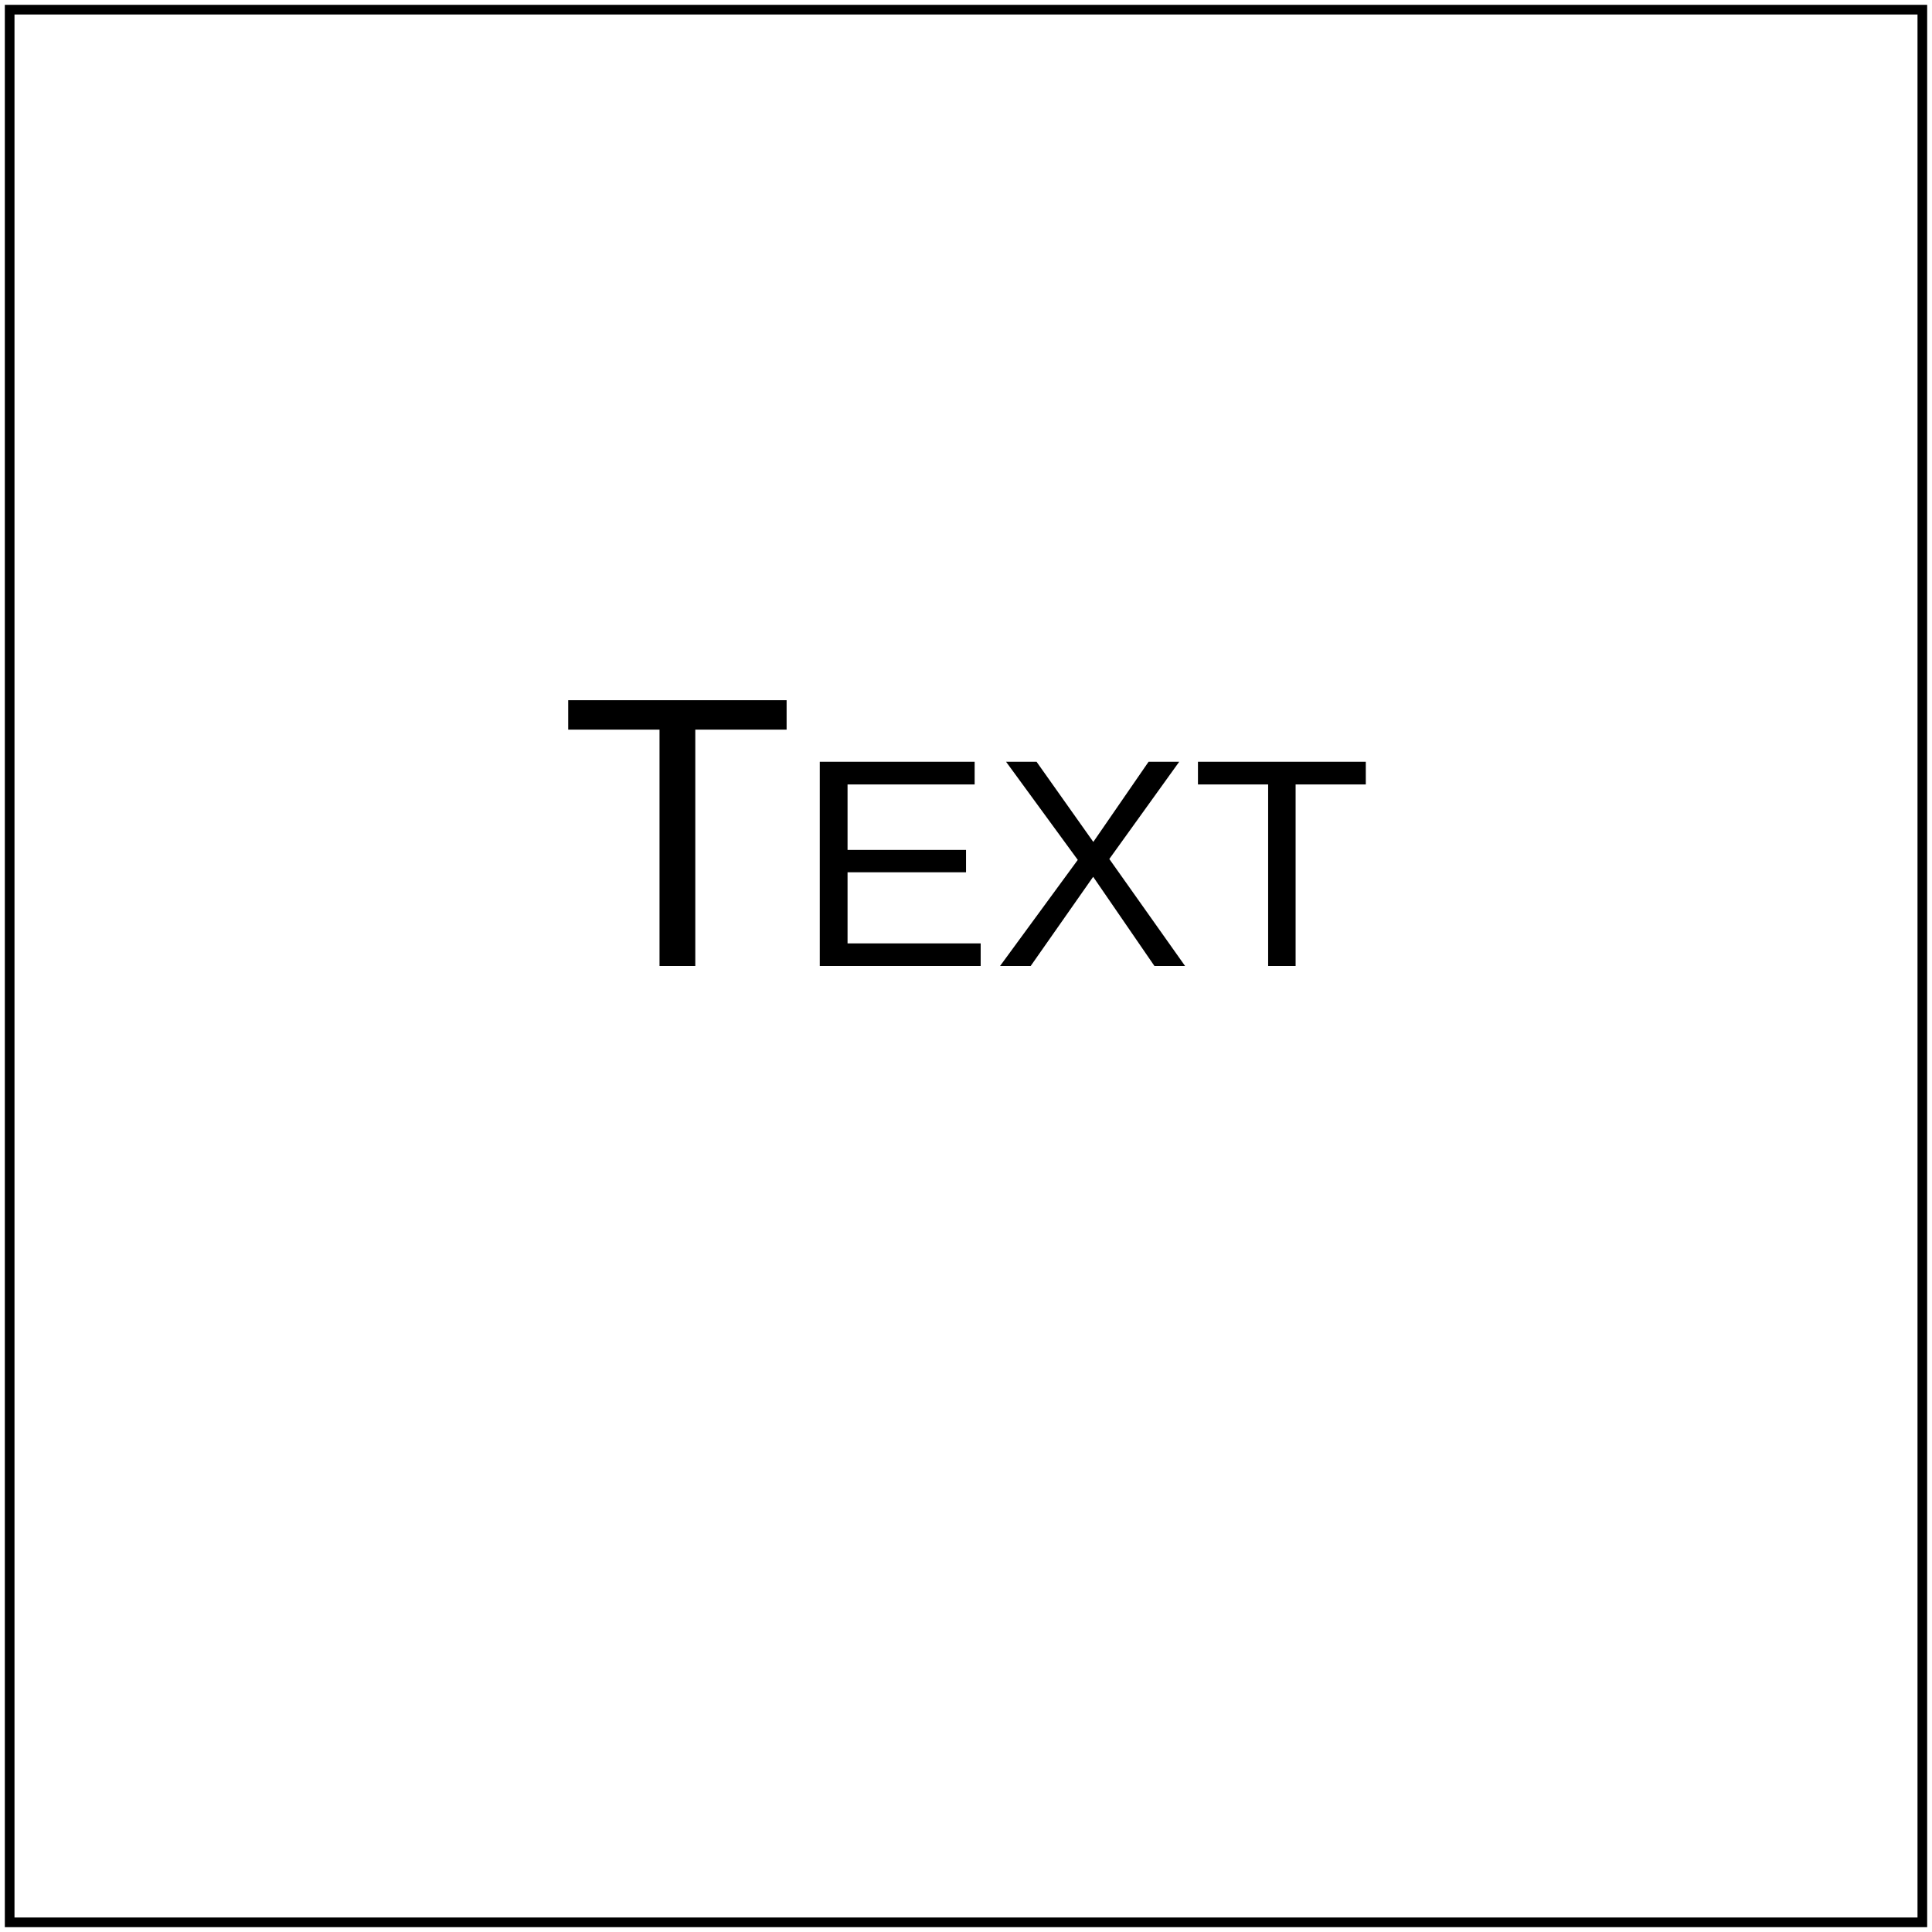
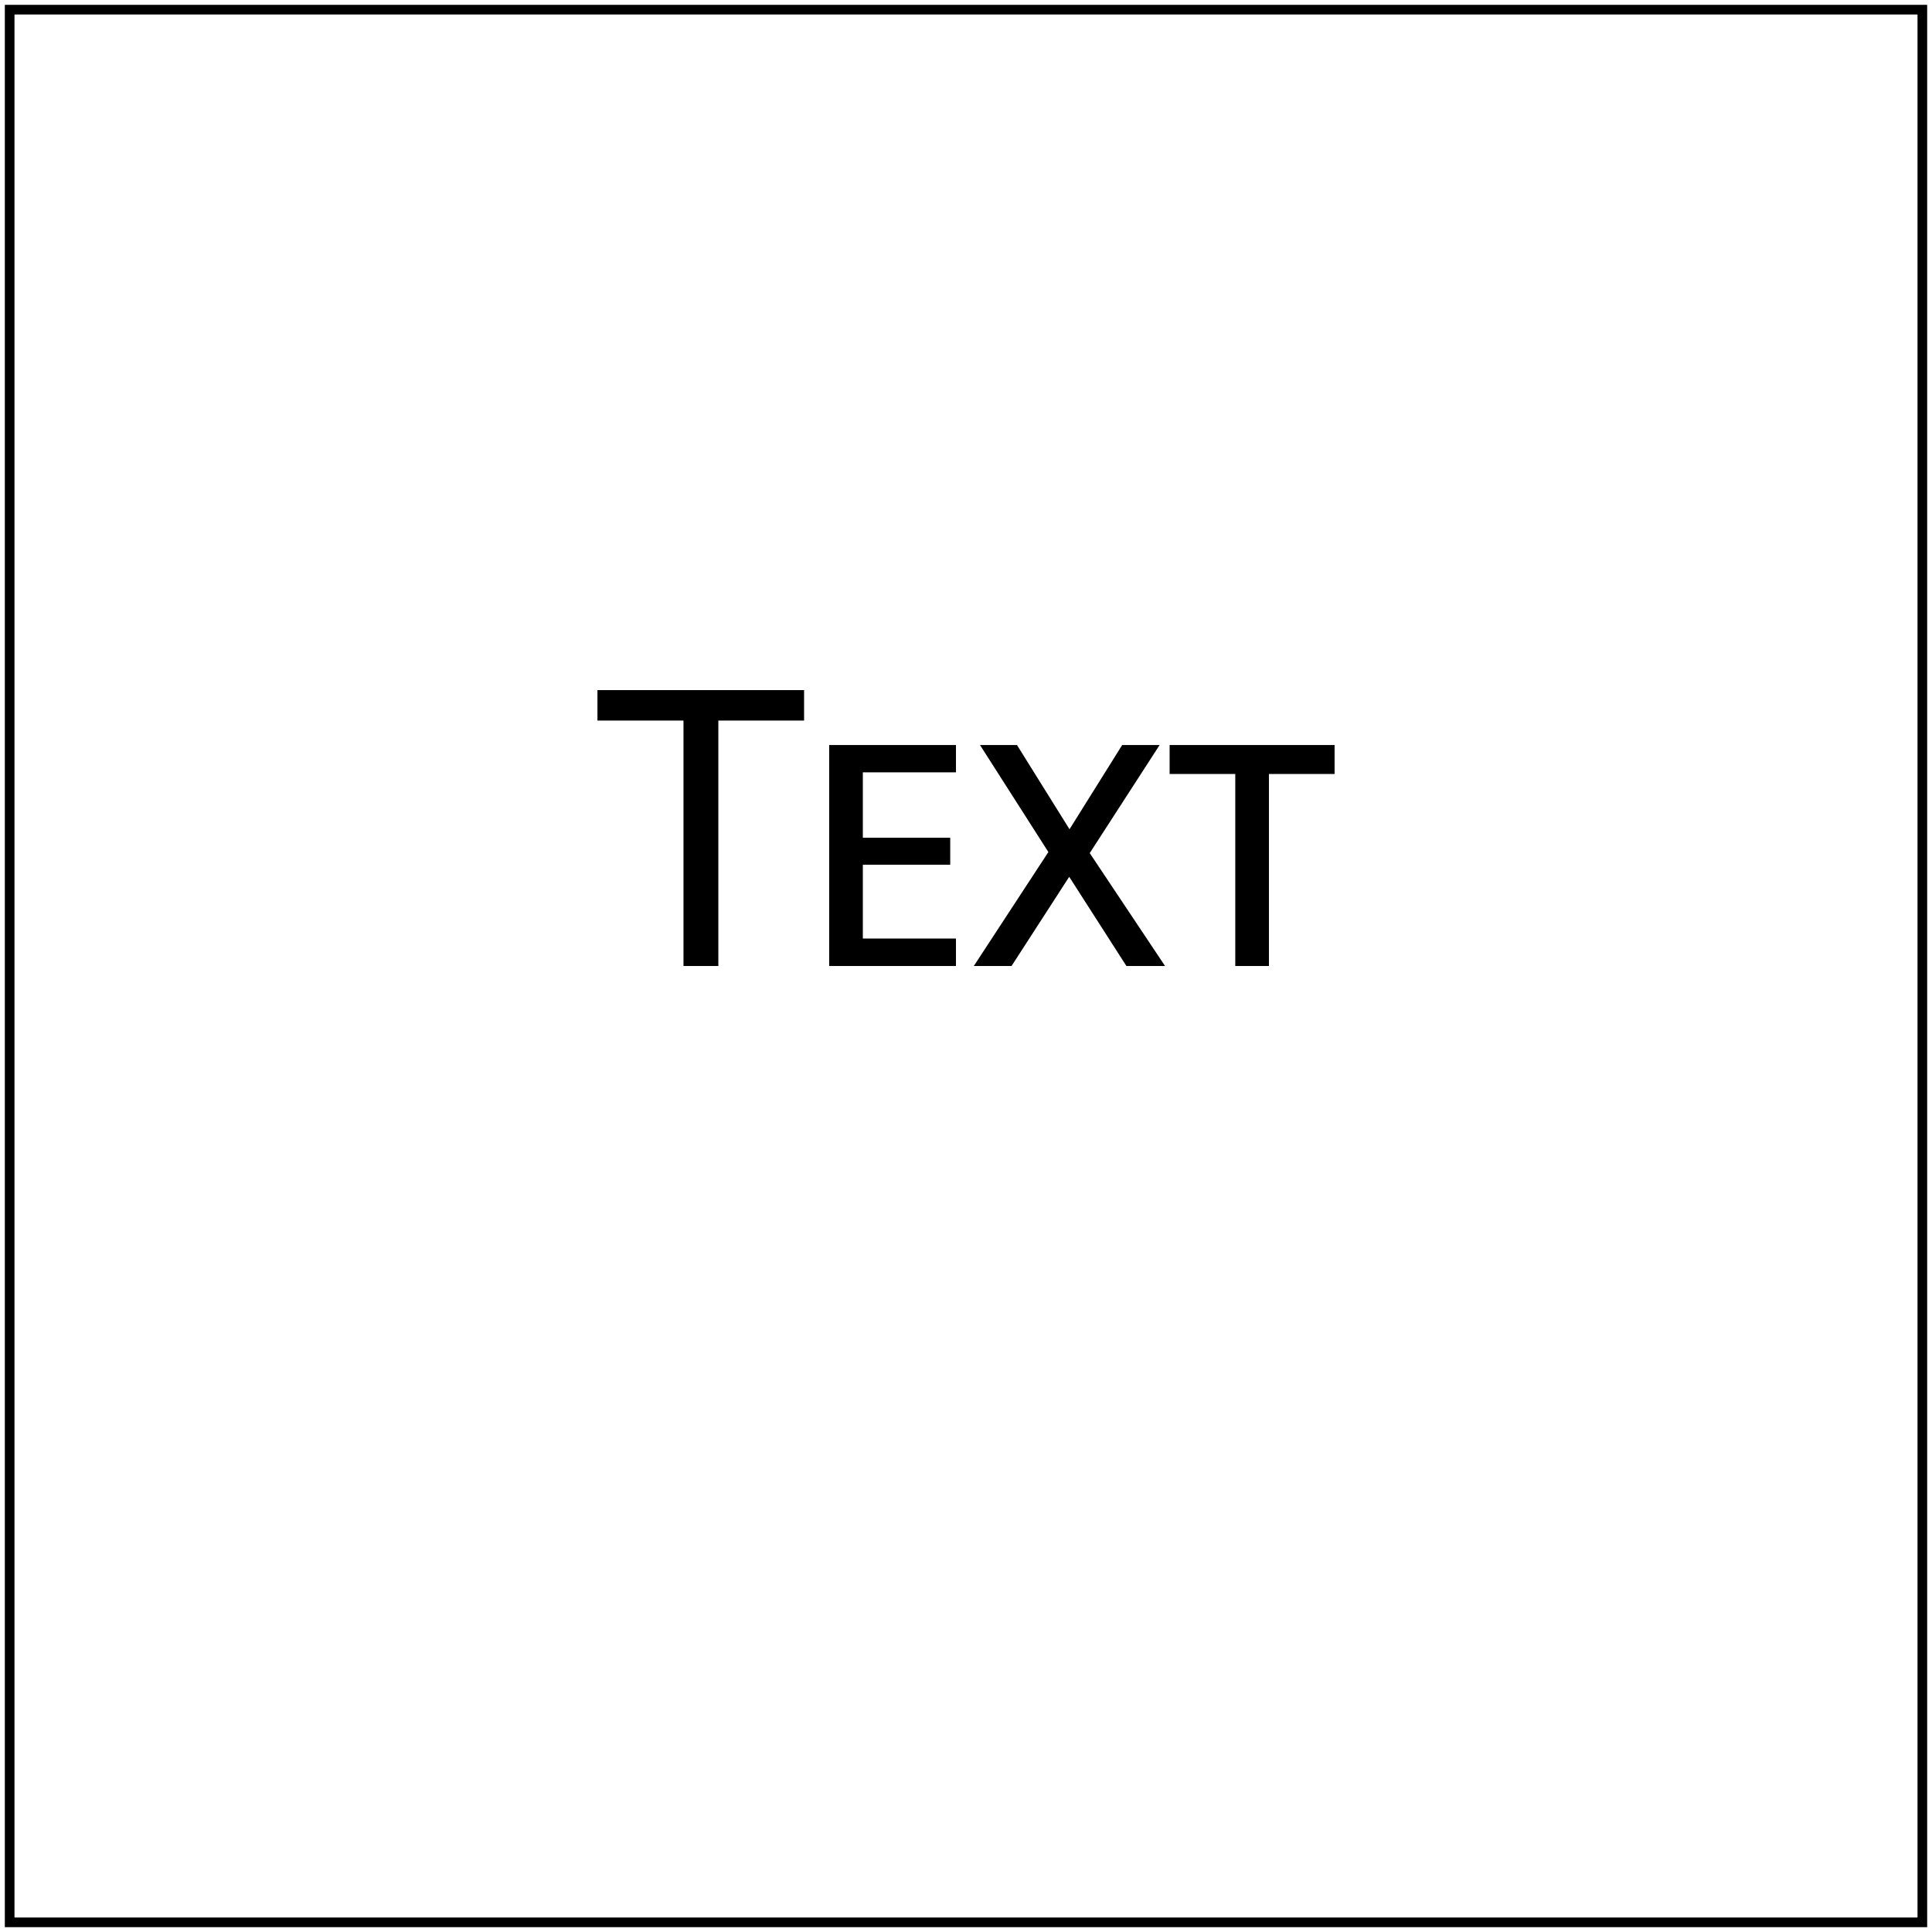
- <svg xmlns="http://www.w3.org/2000/svg" id="svg1" viewBox="0 0 200 200" font-family="Arial" font-size="40">
+ <svg xmlns="http://www.w3.org/2000/svg" id="svg1" viewBox="0 0 200 200" font-family="Noto Sans" font-size="40">
  <text id="text1" x="100" y="100" text-anchor="middle" font-variant="small-caps">Text</text>
  <rect id="frame" x="1" y="1" width="198" height="198" fill="none" stroke="black" />
</svg>
